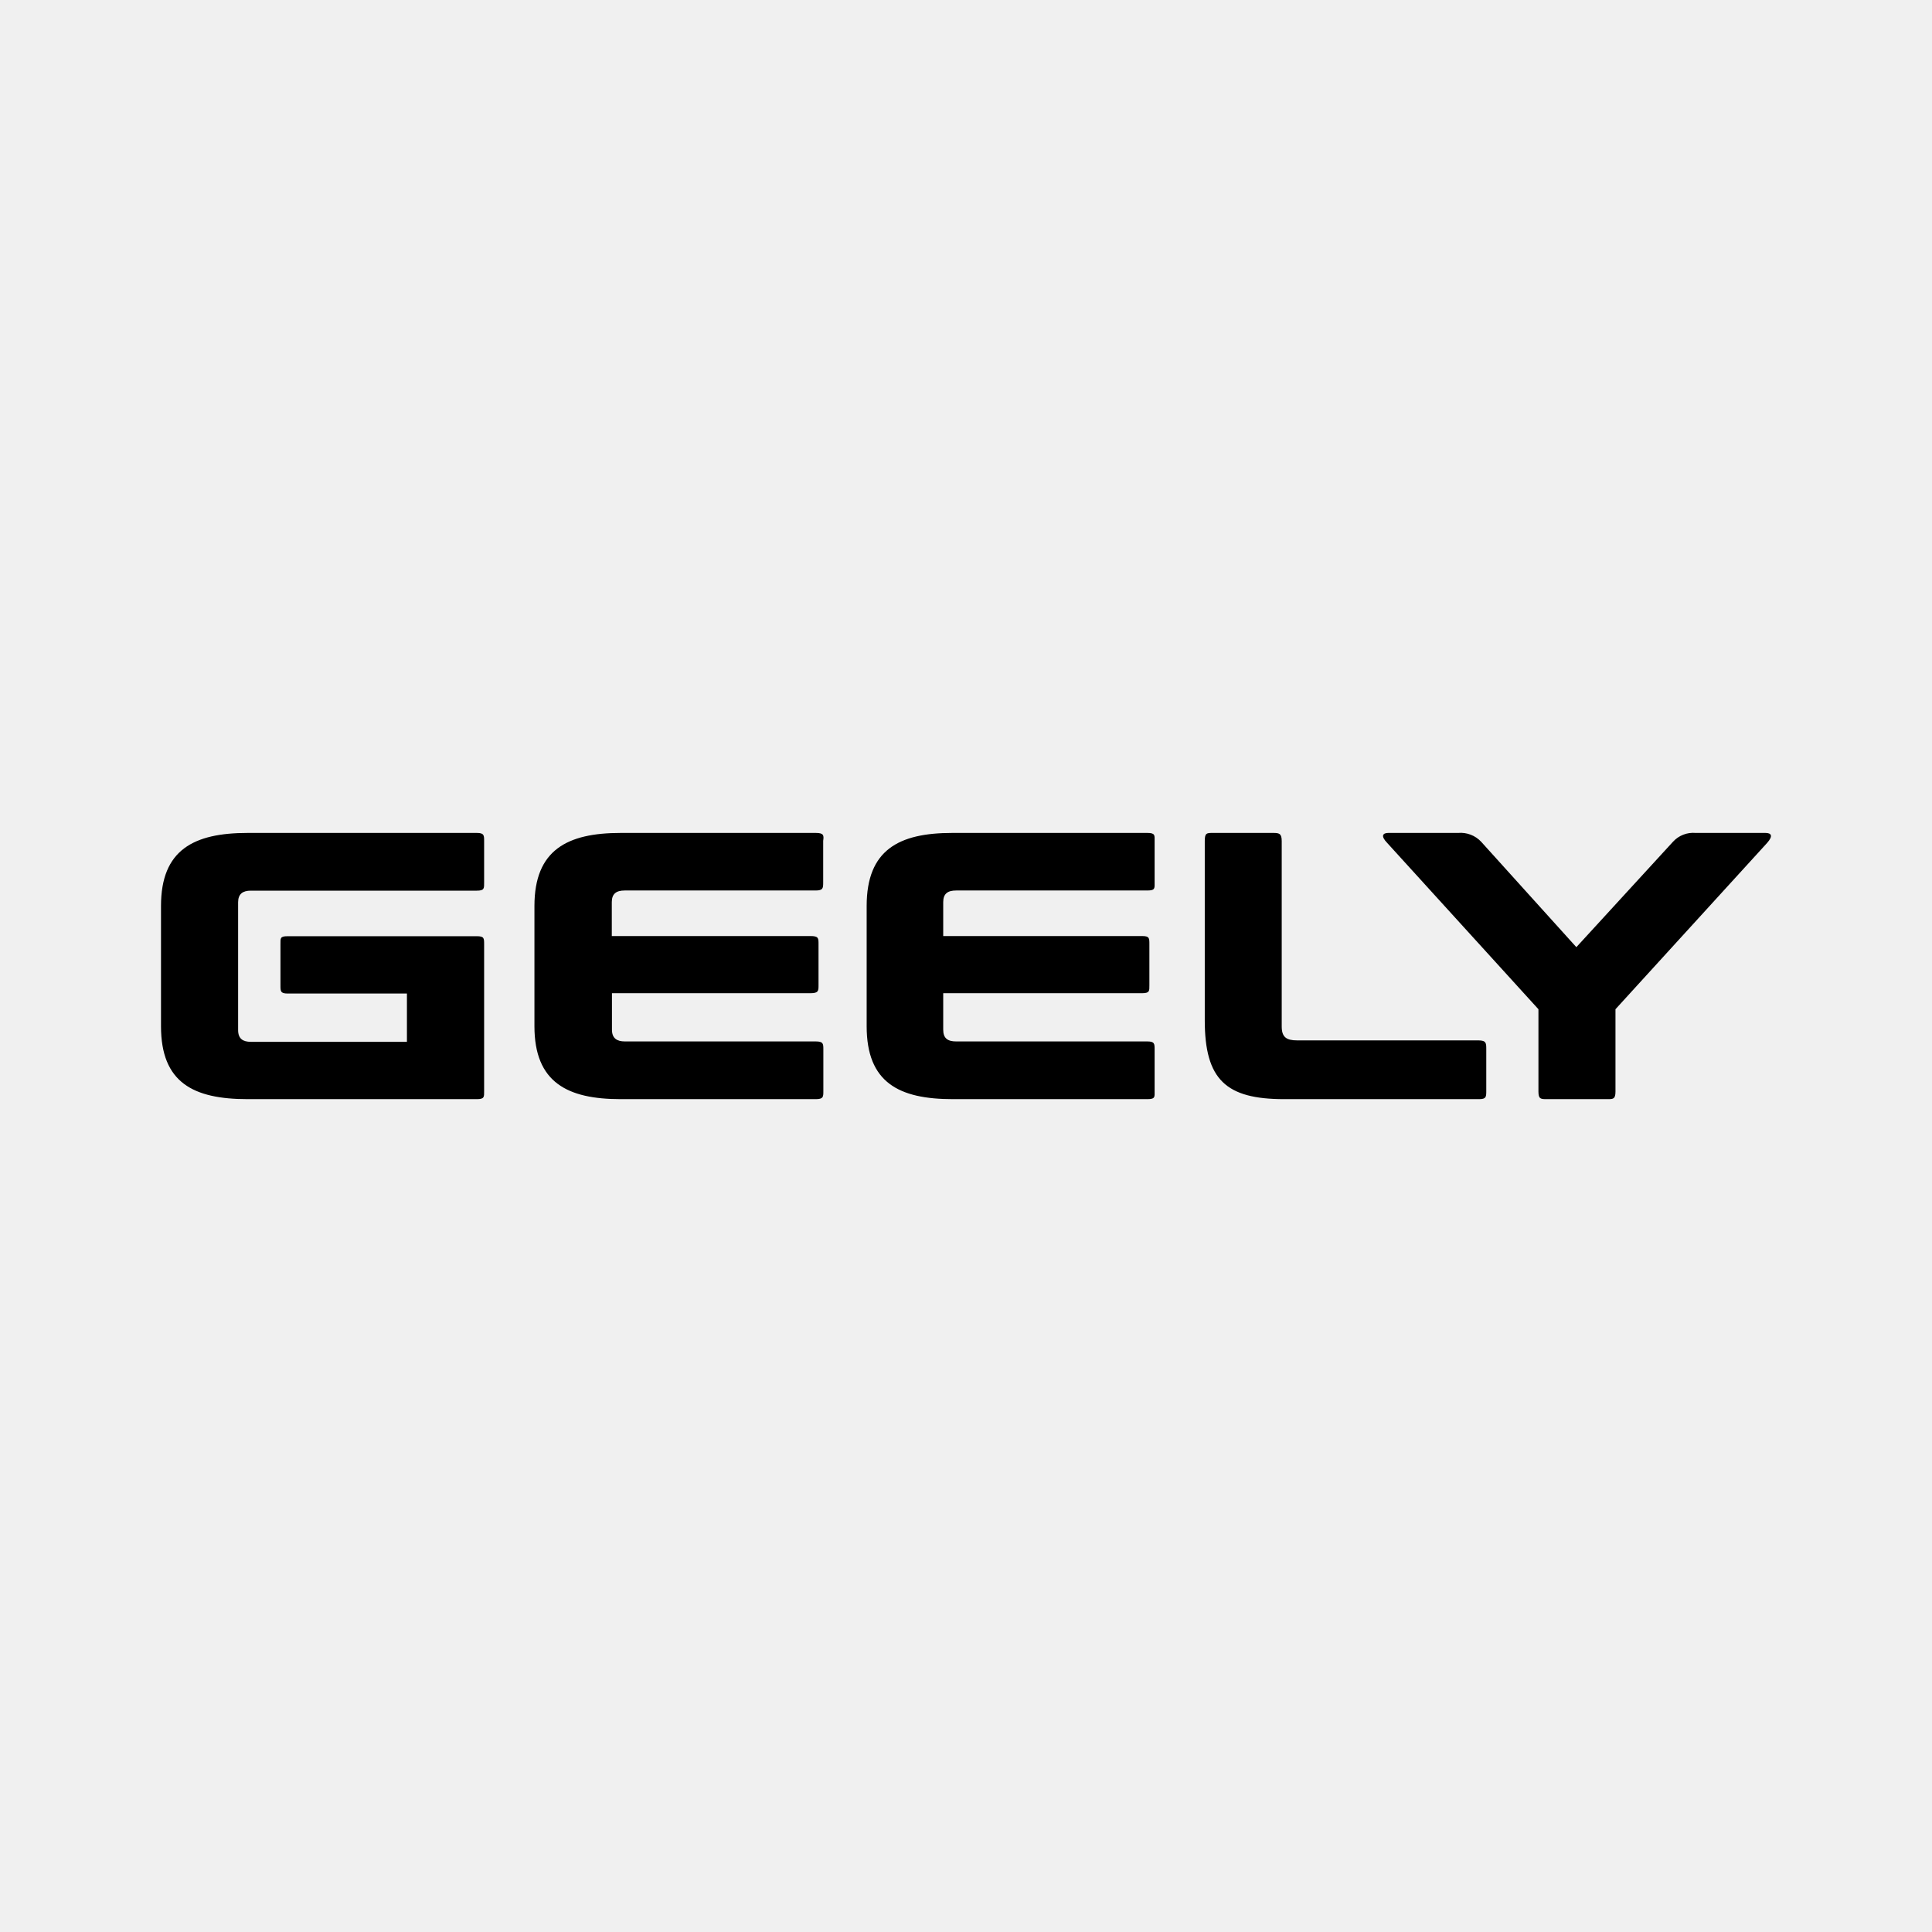
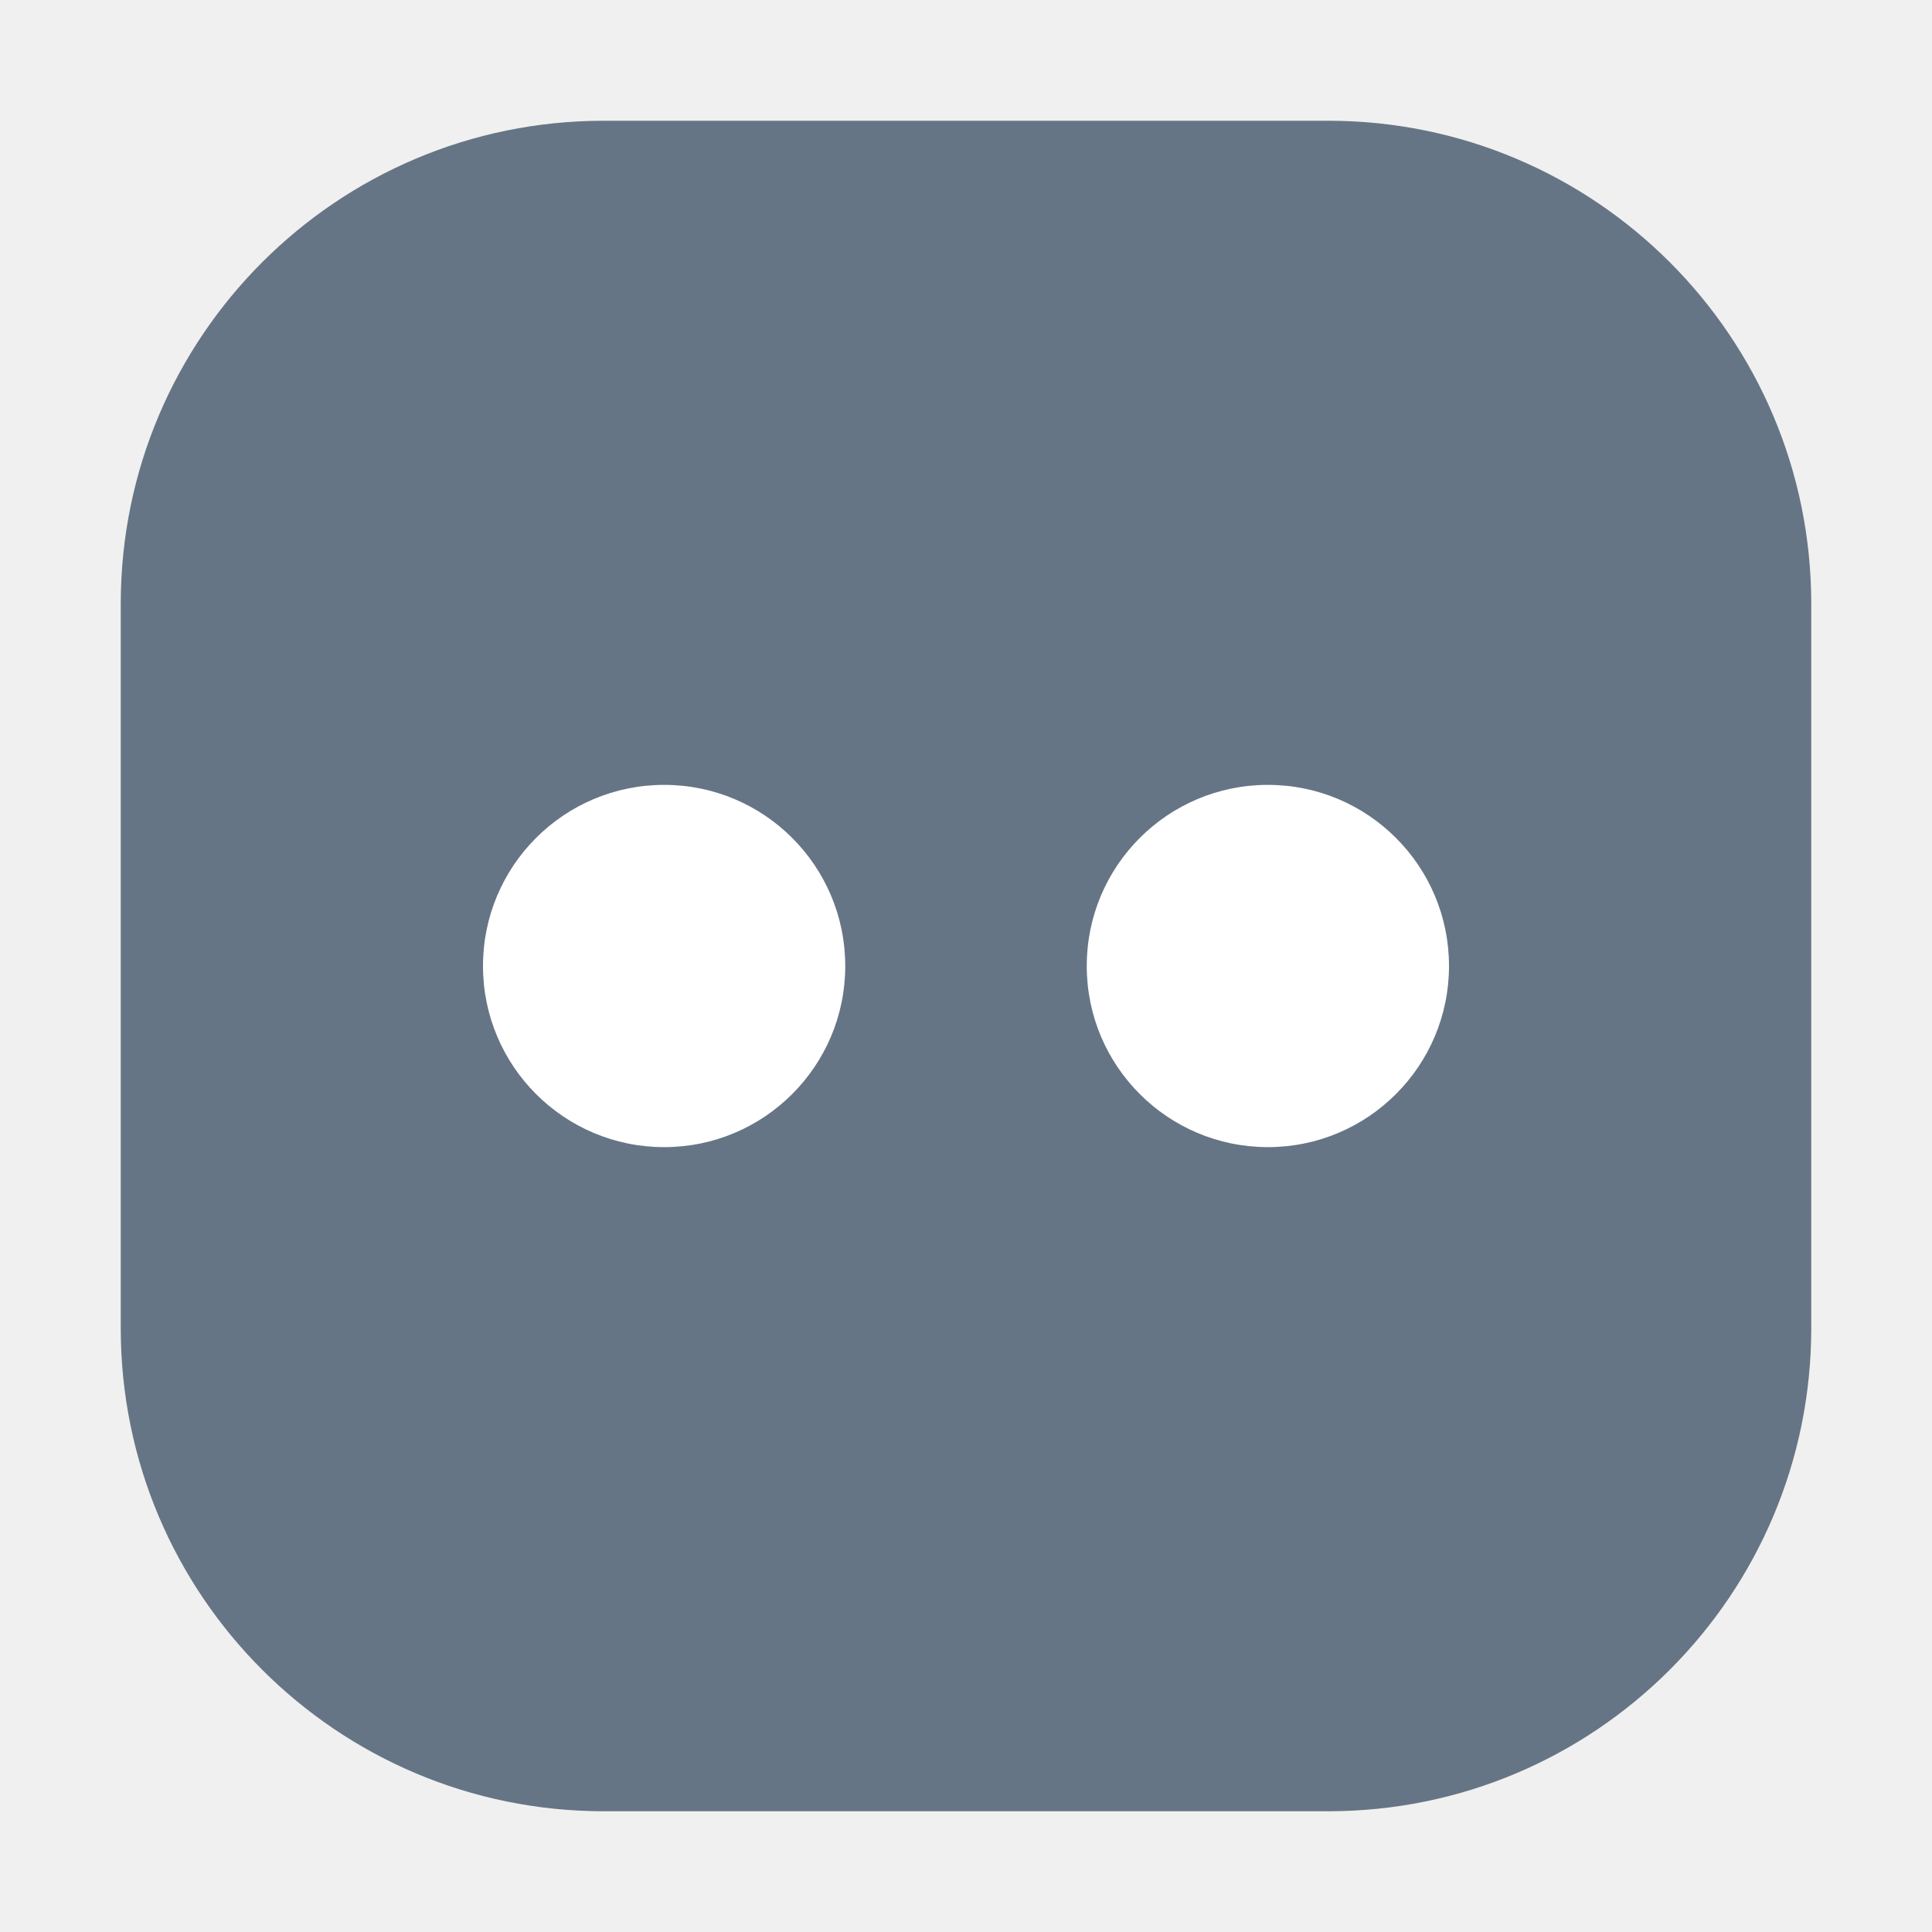
- <svg xmlns="http://www.w3.org/2000/svg" width="1em" height="1em" viewBox="0 0 24 24">
-   <path fill="currentColor" d="M18.362 12.924h-2.25c-.132 0-.19-.041-.19-.172v-2.305c0-.095-.035-.1-.106-.1h-.75c-.076 0-.1 0-.1.1v2.226c0 .741.265.981.987.981h2.421c.089 0 .089-.029.089-.105v-.516c0-.075 0-.109-.1-.109Zm-4.109-2.577h-2.424c-.664 0-1.063.211-1.063.907v1.494c0 .7.4.906 1.071.906h2.416c.1 0 .09-.029.09-.1v-.517c0-.07 0-.1-.09-.1h-2.375c-.106 0-.161-.039-.161-.146v-.453h2.471c.095 0 .09-.03.09-.1v-.51c0-.075 0-.1-.09-.1h-2.471v-.421c0-.105.055-.145.161-.145h2.375c.1 0 .09-.03.09-.105v-.512c0-.067.009-.098-.09-.098m-4.119 0H7.711c-.664 0-1.072.211-1.072.907v1.494c0 .7.411.906 1.072.906h2.423c.094 0 .094-.029.094-.1v-.517c0-.07 0-.1-.094-.1H7.763c-.1 0-.161-.039-.161-.146v-.453h2.466c.1 0 .1-.03.1-.1v-.51c0-.075 0-.1-.1-.1H7.6v-.421c0-.105.056-.145.161-.145h2.371c.094 0 .094-.03.094-.105v-.512c.009-.067.009-.098-.092-.098m-4.21 0H3.077c-.672 0-1.077.211-1.077.907v1.494c0 .7.4.906 1.077.906h2.847c.095 0 .09-.029.09-.1V11.73c0-.075 0-.1-.09-.1H3.573c-.095 0-.089.025-.089.1v.512c0 .07 0 .1.089.1h1.482v.6H3.117c-.1 0-.159-.039-.159-.146v-1.587c0-.105.058-.145.159-.145h2.807c.095 0 .09-.03.09-.105v-.512c0-.069 0-.1-.09-.1m16.006 0h-.866a.34.34 0 0 0-.282.11l-1.2 1.309l-1.182-1.309a.35.35 0 0 0-.287-.11h-.866c-.069 0-.1.036-.014.125l1.878 2.065v1.023c0 .094.03.094.106.094h.751c.07 0 .1 0 .1-.094v-1.023l1.883-2.065c.079-.089.054-.125-.021-.125" />
+ <svg xmlns="http://www.w3.org/2000/svg" viewBox="0 0 32 32">
+   <rect x="2" y="2" width="28" height="28" rx="8" fill="#667585" />
+   <circle cx="11" cy="16" r="3" fill="#fff" />
+   <circle cx="21" cy="16" r="3" fill="#fff" />
</svg>
